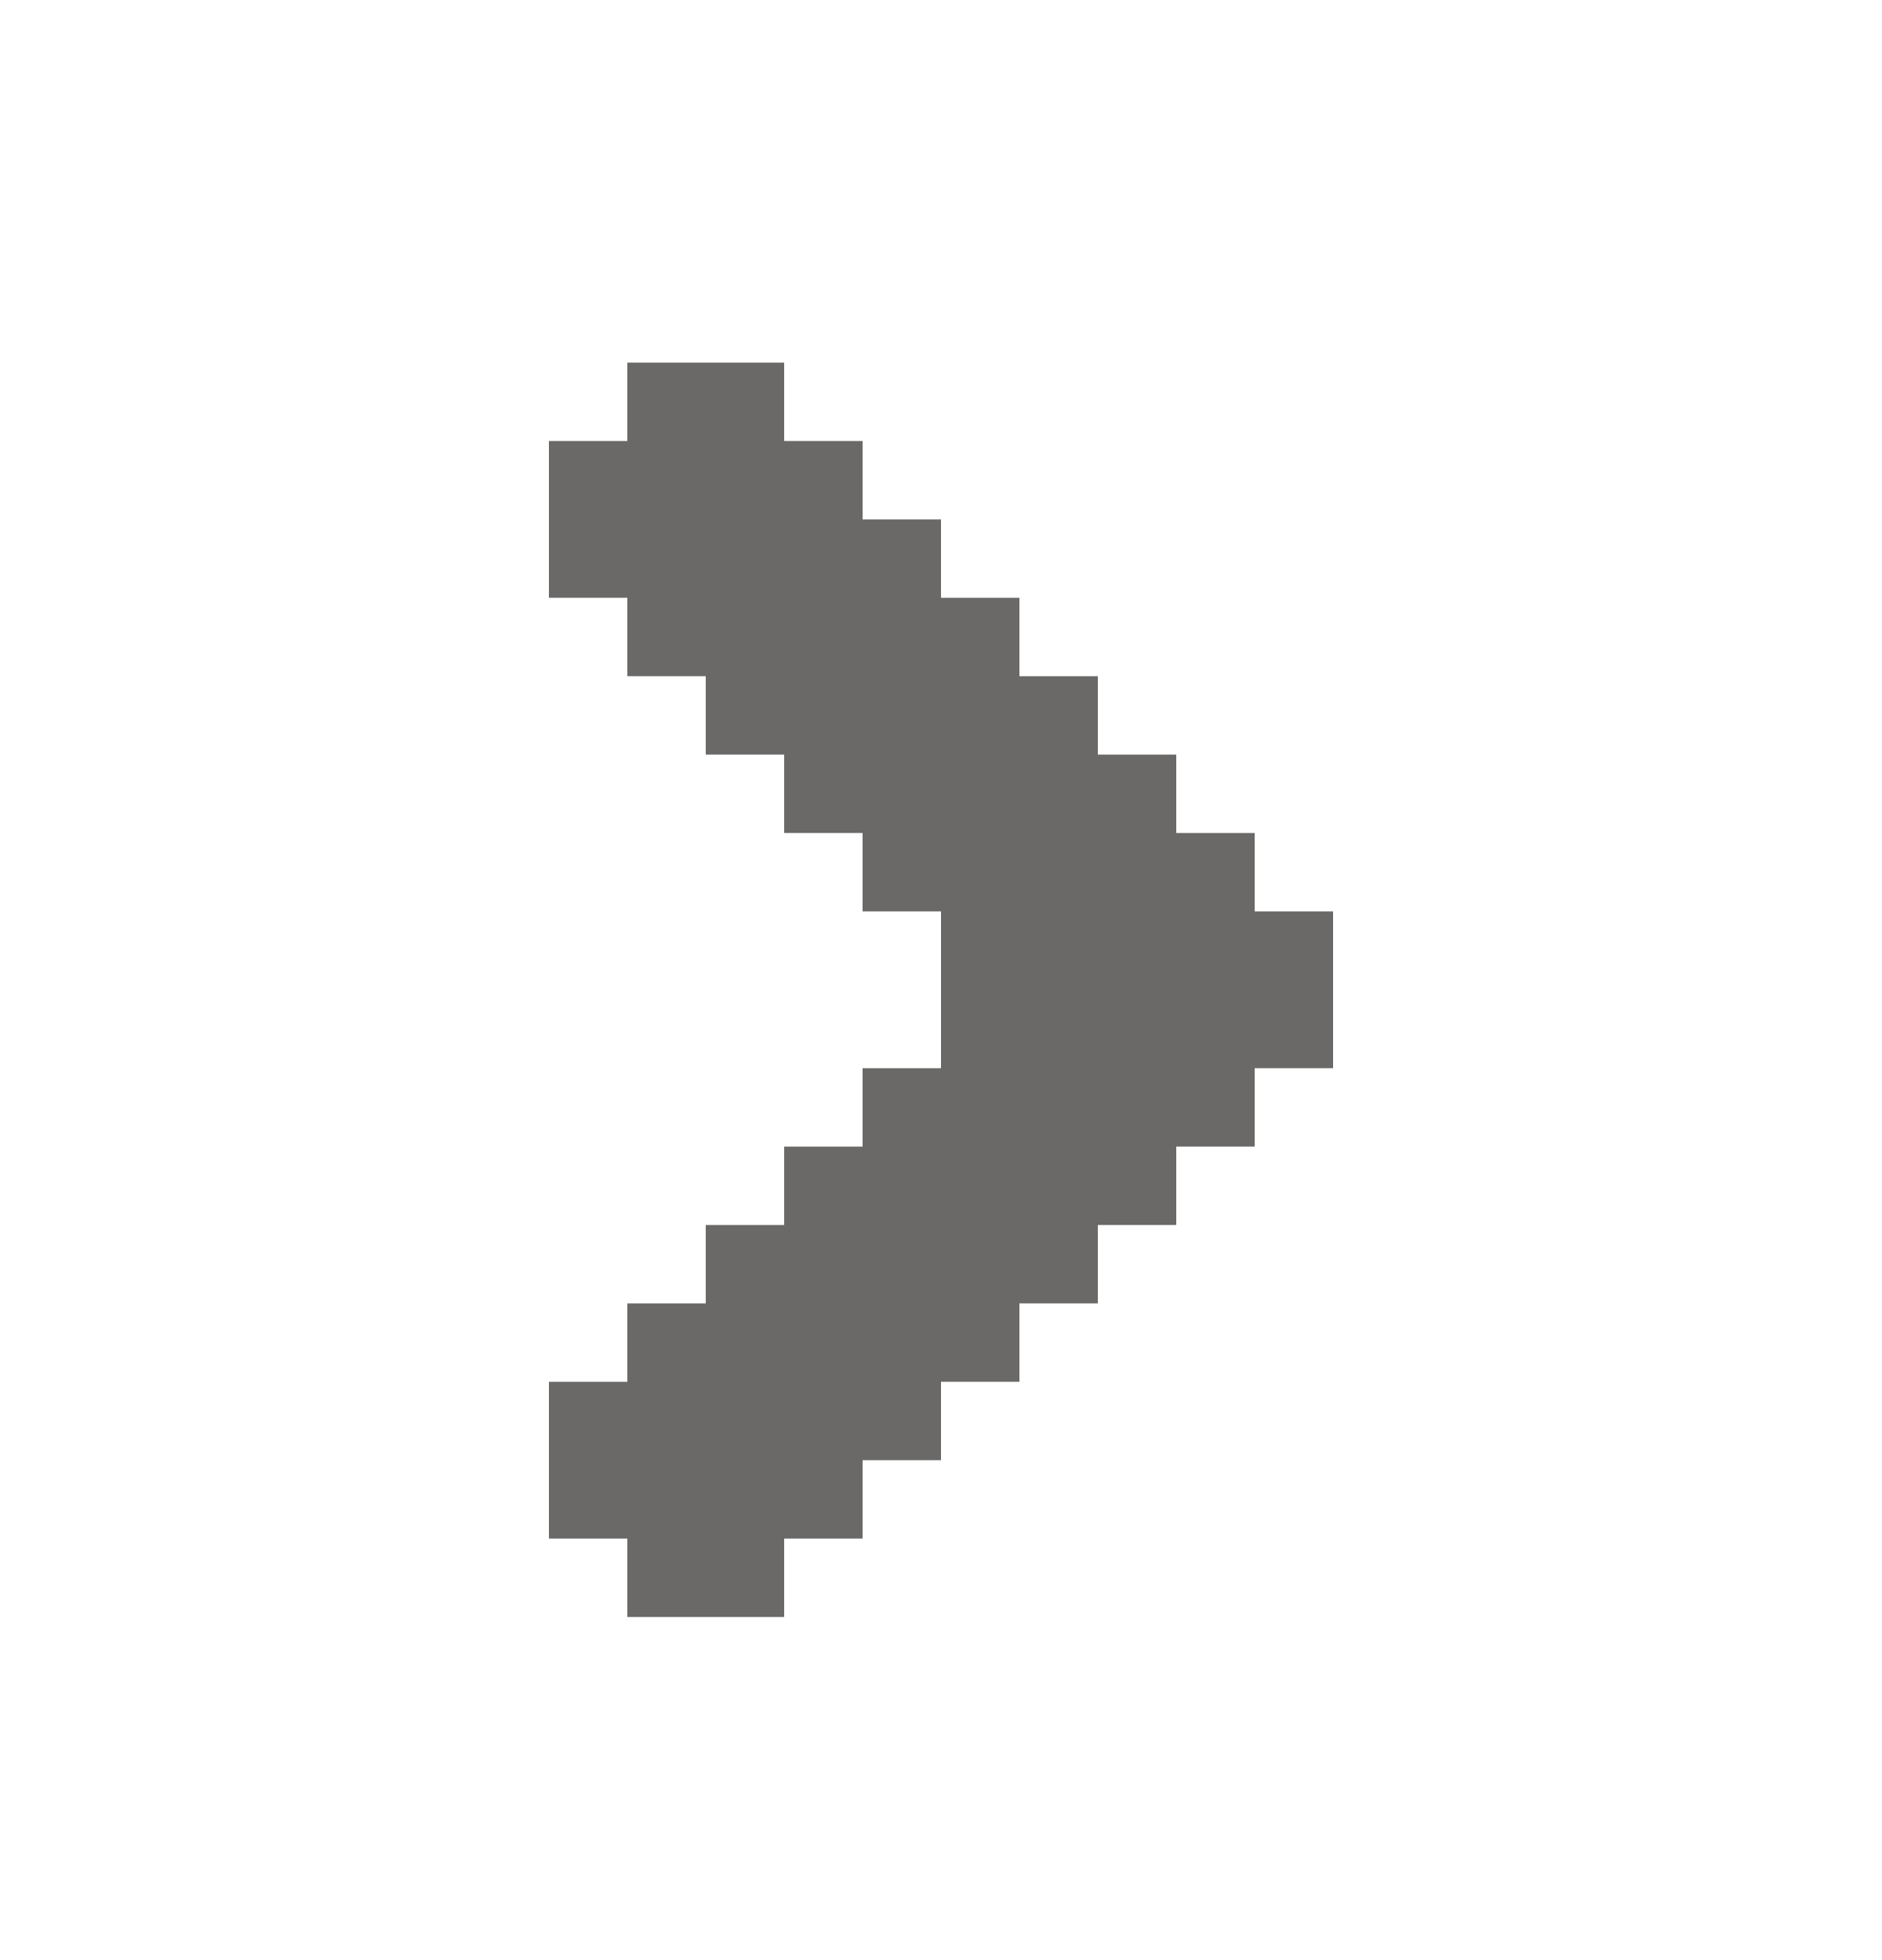
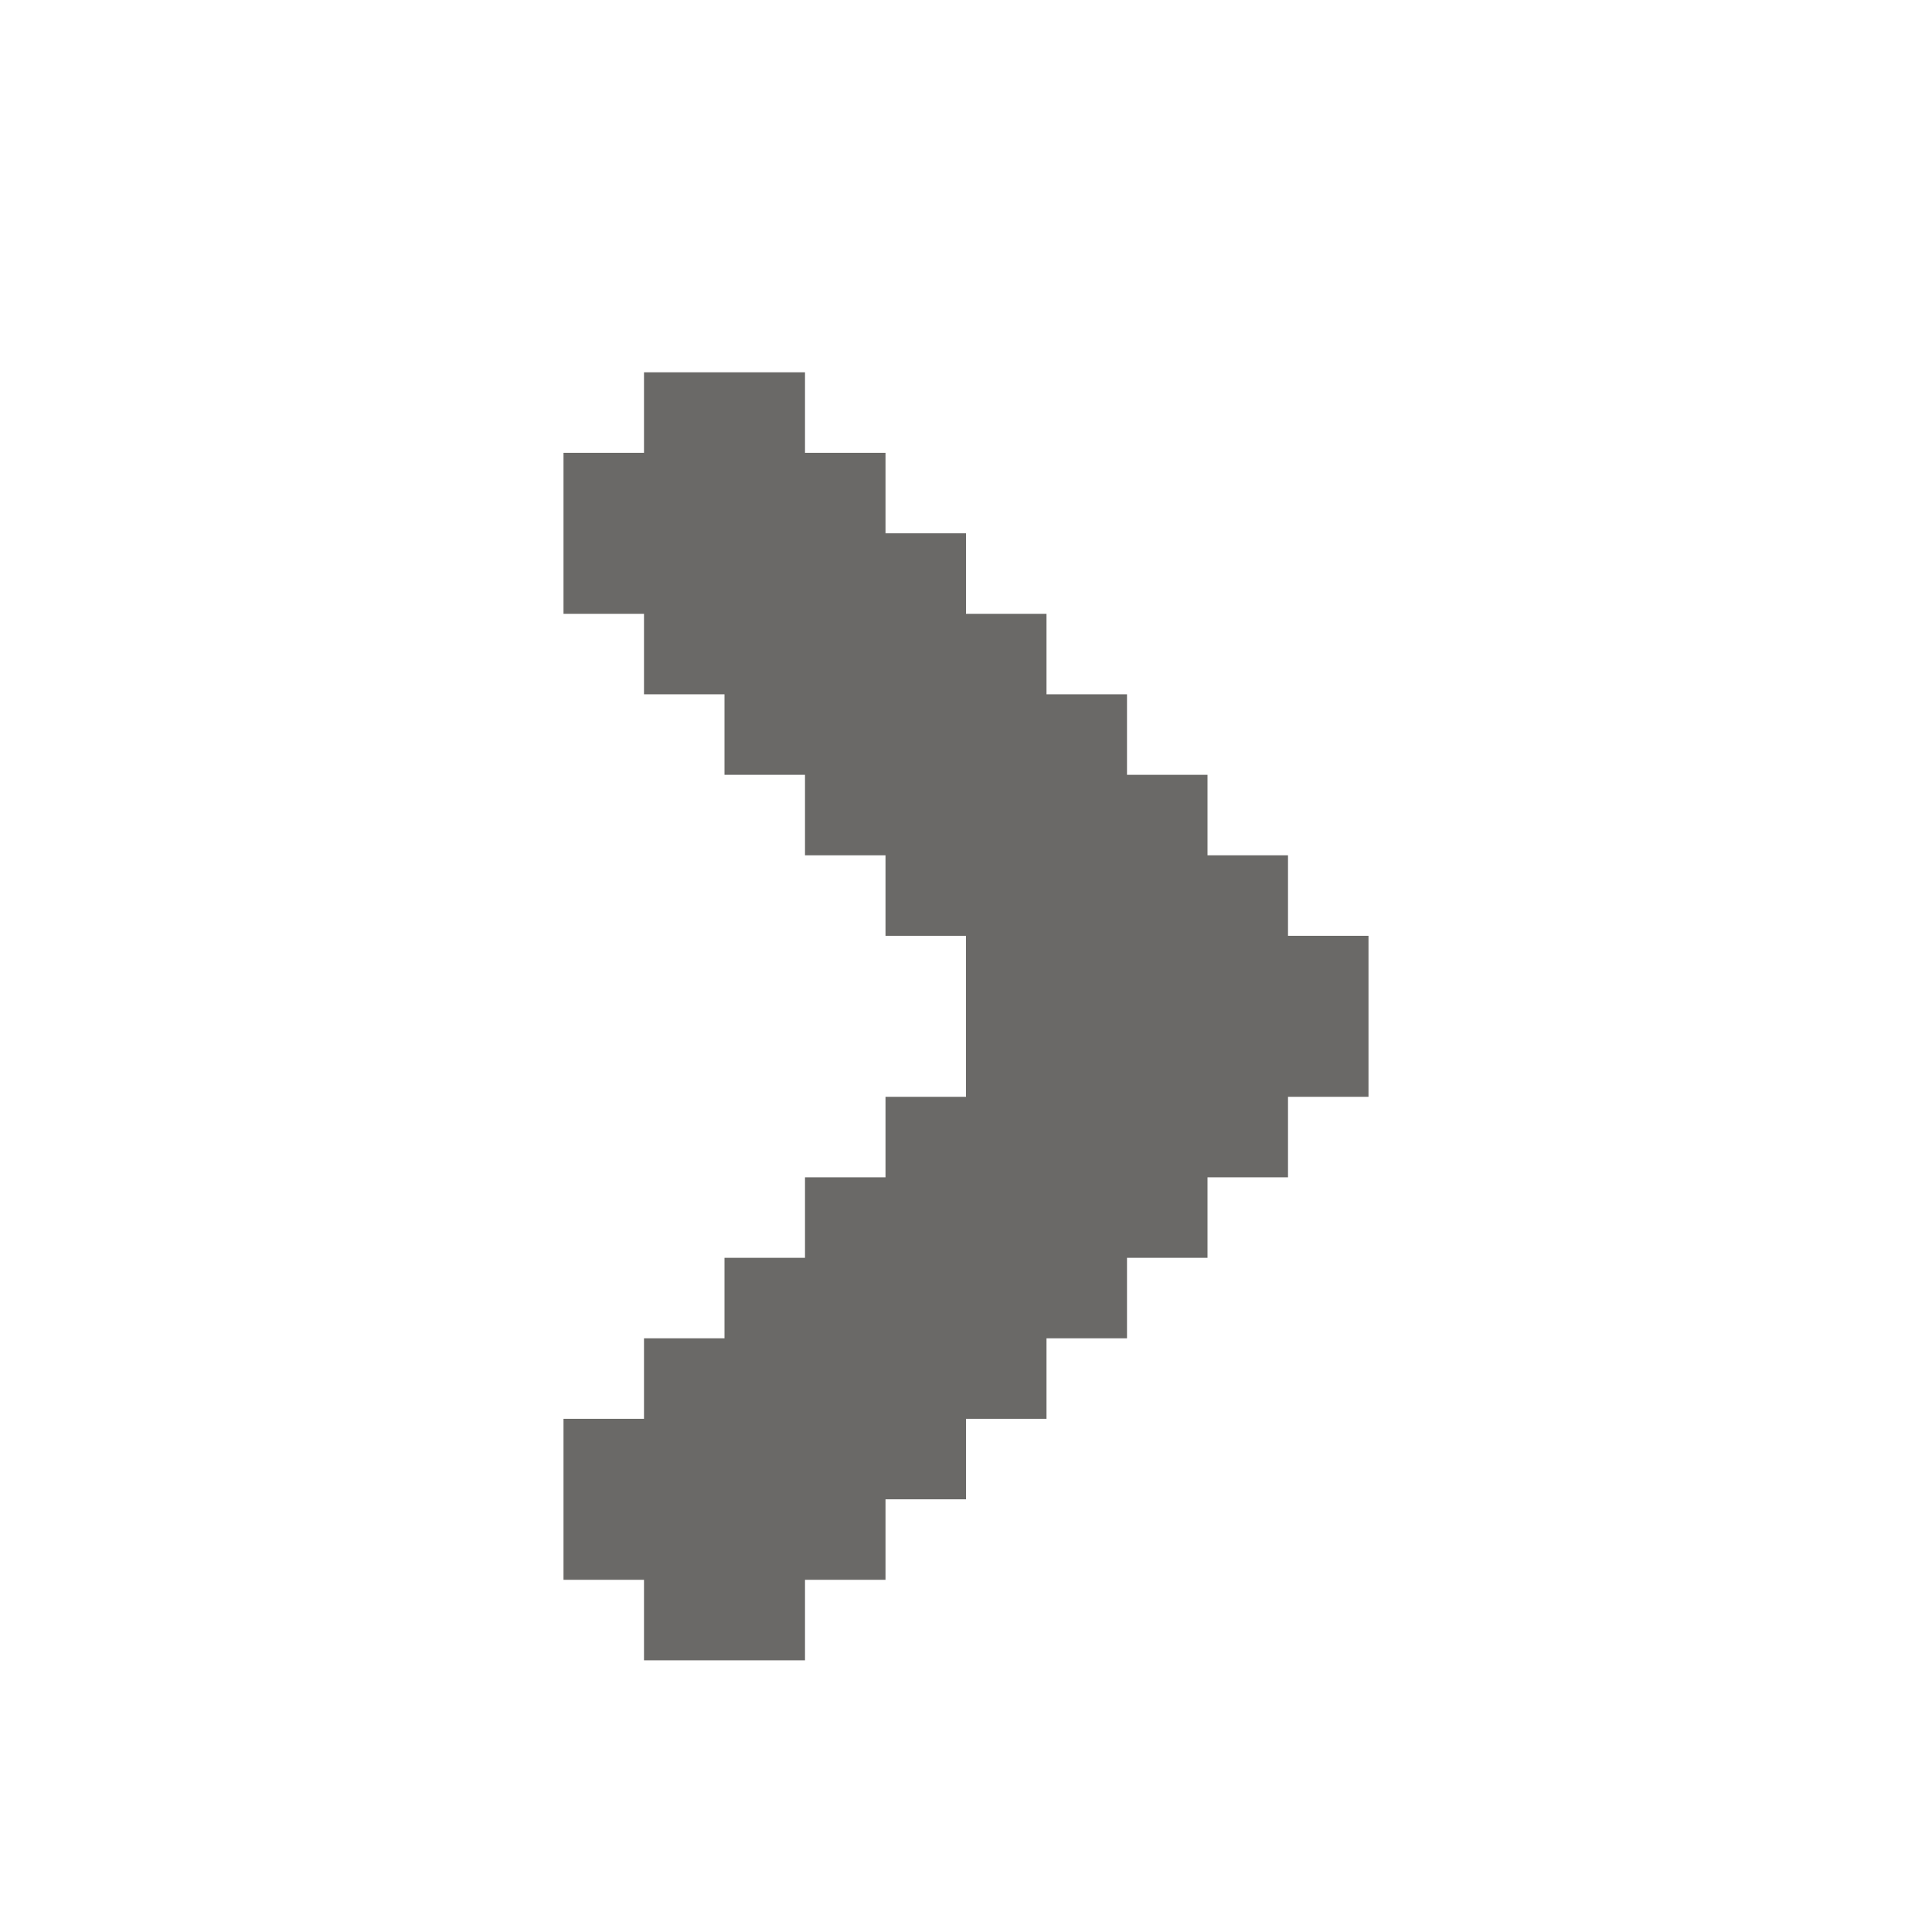
- <svg xmlns="http://www.w3.org/2000/svg" width="24" height="25" viewBox="0 0 24 25" fill="none">
+ <svg xmlns="http://www.w3.org/2000/svg" width="24" height="24" viewBox="0 0 24 24" fill="none">
  <g id="Pixel/Solid/Angle Right">
    <path id="Vector" d="M7 19.625V17.625H8V16.625H9V15.625H10V14.625H11V13.625H12V11.625H11V10.625H10V9.625H9V8.625H8V7.625H7V5.625H8V4.625H10V5.625H11V6.625H12V7.625H13V8.625H14V9.625H15V10.625H16V11.625H17V13.625H16V14.625H15V15.625H14V16.625H13V17.625H12V18.625H11V19.625H10V20.625H8V19.625H7Z" fill="#6A6967" />
  </g>
</svg>
